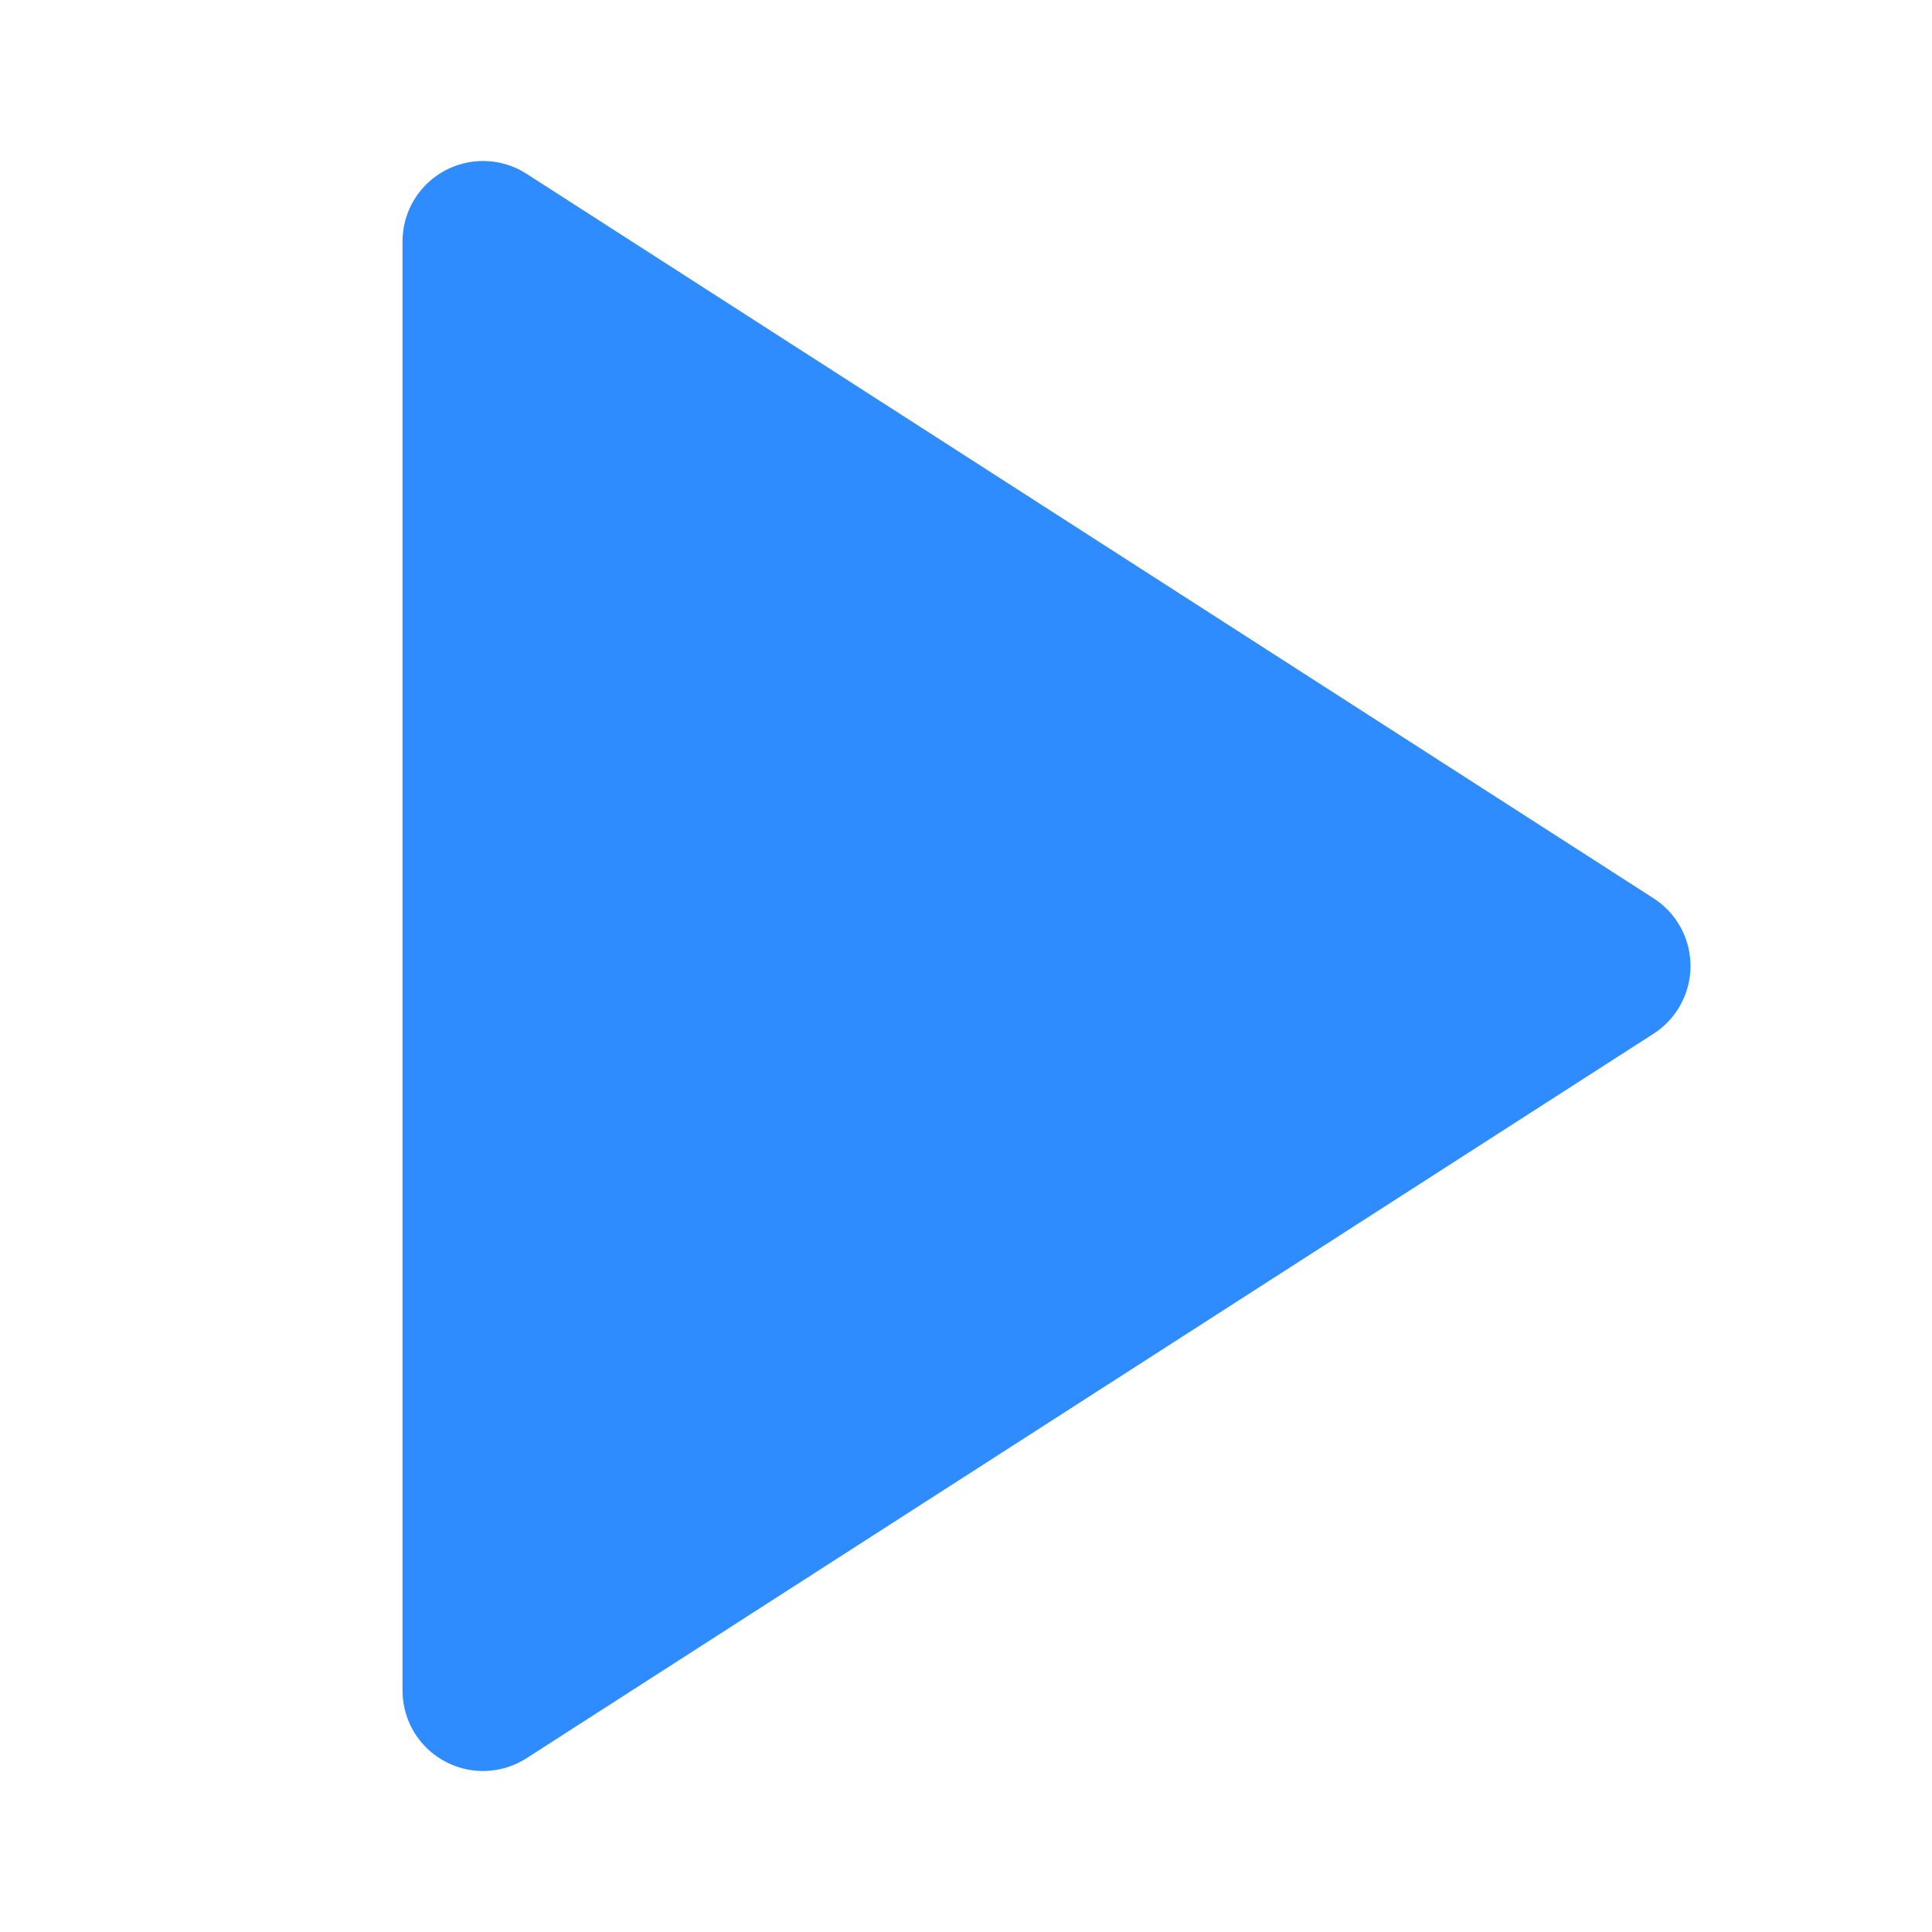
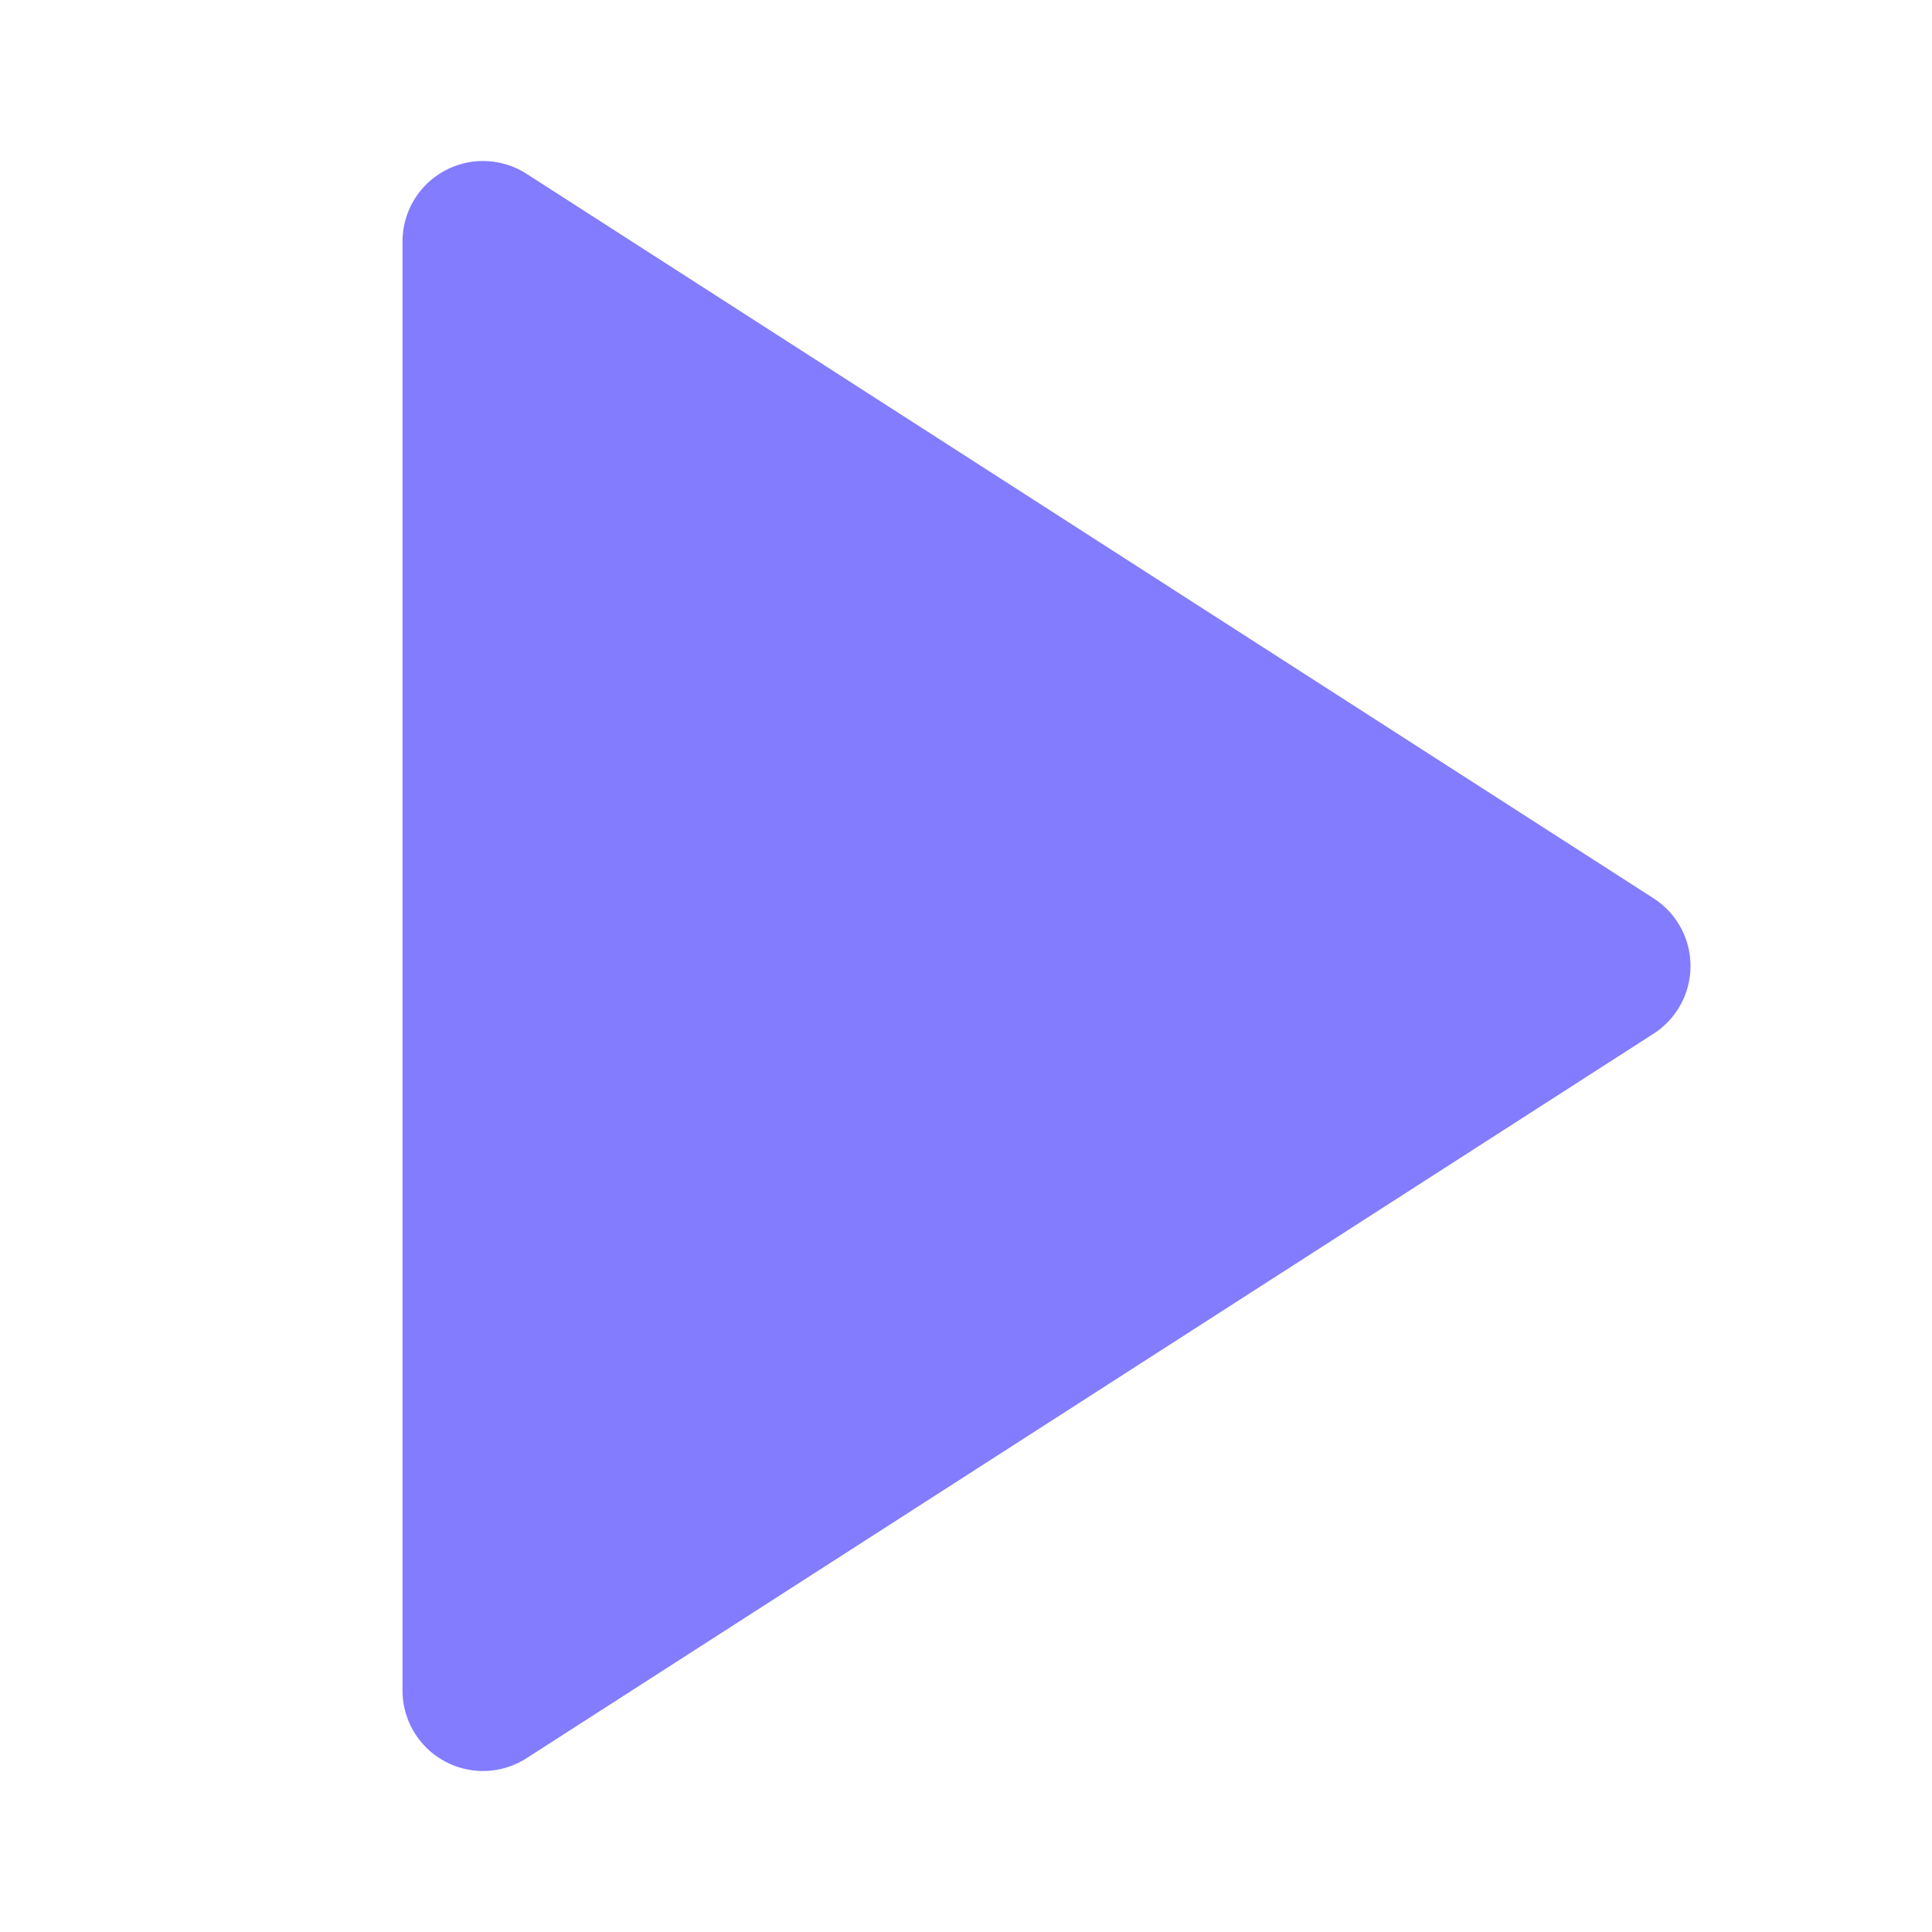
- <svg xmlns="http://www.w3.org/2000/svg" width="48" height="48" viewBox="0 0 24 24" fill="none" stroke="#2f8cff" stroke-width="2" stroke-linecap="round" stroke-linejoin="round">
-   <polygon points="6 3 20 12 6 21" fill="#2f8cff" />
+ <svg xmlns="http://www.w3.org/2000/svg" width="48" height="48" viewBox="0 0 24 24" fill="none" stroke="#837cff" stroke-width="2" stroke-linecap="round" stroke-linejoin="round">
+   <polygon points="6 3 20 12 6 21" fill="#837cff" />
</svg>
